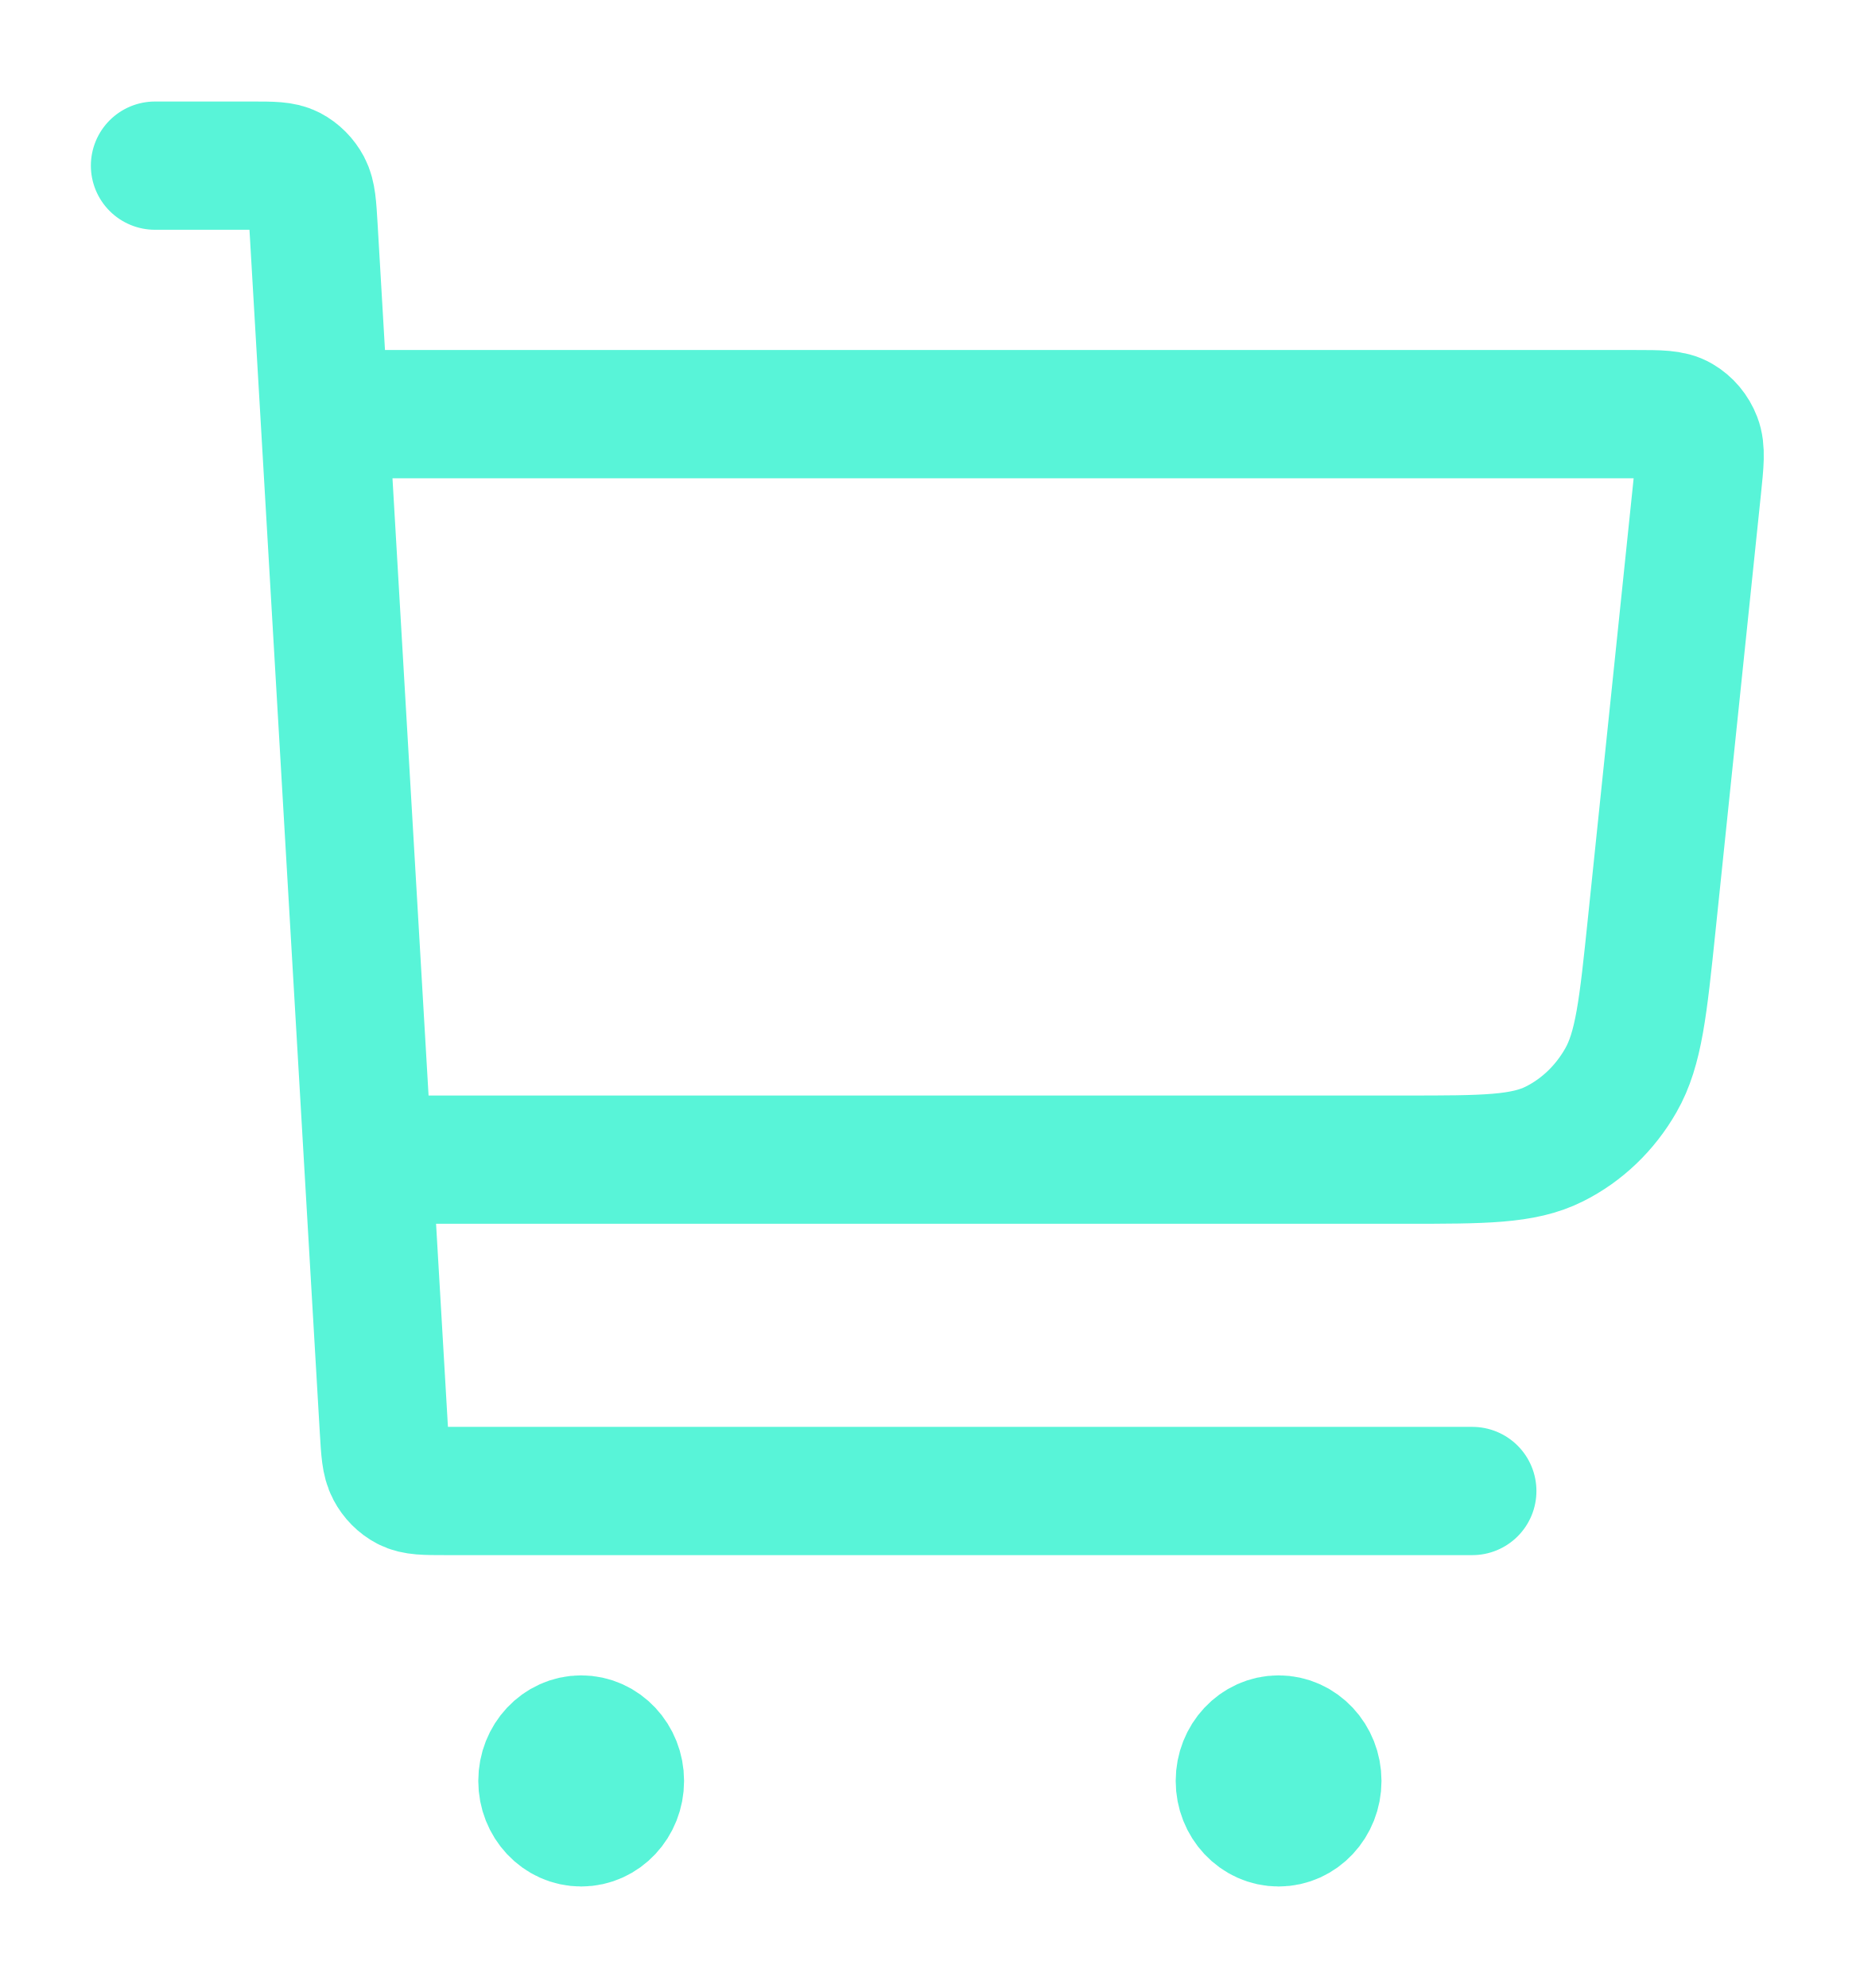
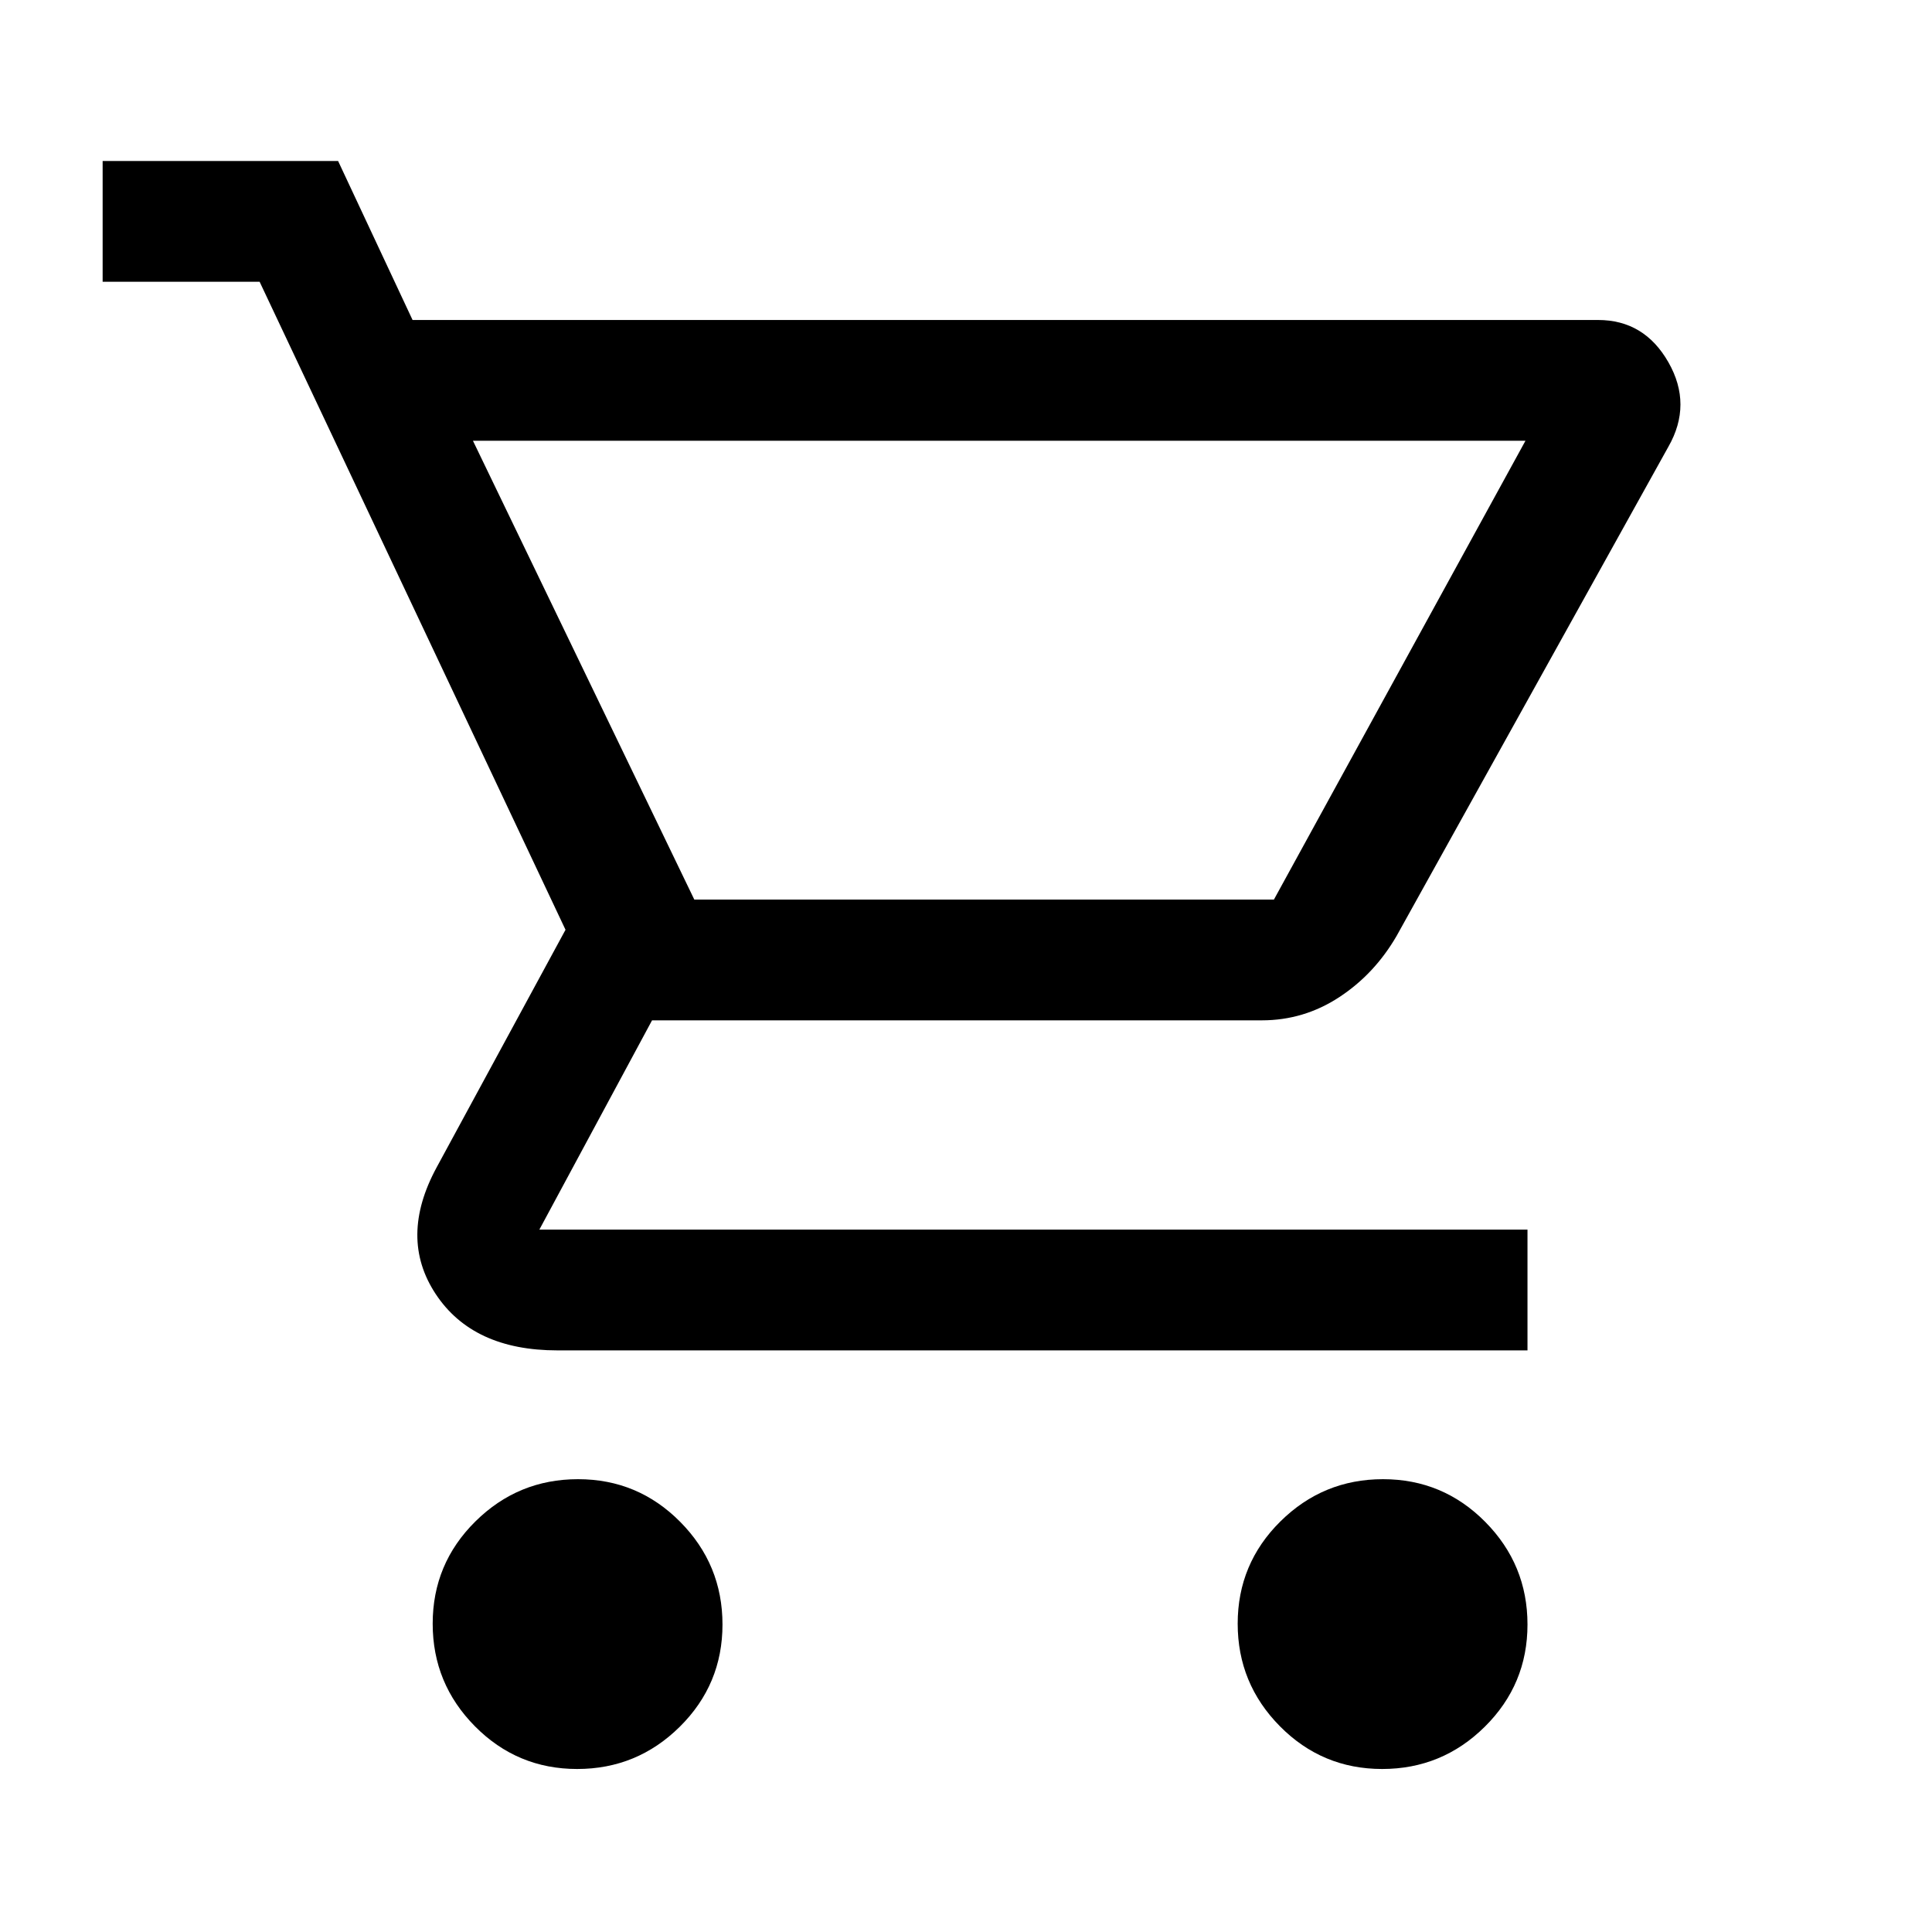
- <svg xmlns="http://www.w3.org/2000/svg" width="29" height="31" viewBox="0 0 29 31" fill="none">
-   <path d="M6.042 18.083H21.914C23.138 18.083 23.75 18.083 24.237 17.839C24.666 17.625 25.027 17.28 25.274 16.847C25.555 16.357 25.622 15.707 25.757 14.406L26.464 7.606C26.505 7.209 26.526 7.01 26.466 6.856C26.414 6.721 26.32 6.609 26.2 6.539C26.064 6.458 25.877 6.458 25.503 6.458H5.438M2.417 2.583H3.925C4.245 2.583 4.405 2.583 4.53 2.648C4.64 2.706 4.731 2.797 4.792 2.911C4.86 3.04 4.87 3.211 4.89 3.552L5.985 22.281C6.005 22.622 6.015 22.793 6.084 22.922C6.144 23.036 6.235 23.128 6.345 23.185C6.47 23.25 6.63 23.25 6.95 23.25H22.958M9.063 27.771H9.075M19.938 27.771H19.95M9.667 27.771C9.667 28.128 9.396 28.417 9.063 28.417C8.729 28.417 8.458 28.128 8.458 27.771C8.458 27.414 8.729 27.125 9.063 27.125C9.396 27.125 9.667 27.414 9.667 27.771ZM20.542 27.771C20.542 28.128 20.271 28.417 19.938 28.417C19.604 28.417 19.333 28.128 19.333 27.771C19.333 27.414 19.604 27.125 19.938 27.125C20.271 27.125 20.542 27.414 20.542 27.771Z" stroke="#58F4D8" stroke-width="2" stroke-linecap="round" stroke-linejoin="round" />
+ <svg xmlns="http://www.w3.org/2000/svg" height="48" viewBox="0 -960 960 960" width="48">
+   <path d="M286.788-81Q257-81 236-102.212q-21-21.213-21-51Q215-183 236.212-204q21.213-21 51-21Q317-225 338-203.788q21 21.213 21 51Q359-123 337.788-102q-21.213 21-51 21Zm400 0Q657-81 636-102.212q-21-21.213-21-51Q615-183 636.212-204q21.213-21 51-21Q717-225 738-203.788q21 21.213 21 51Q759-123 737.788-102q-21.213 21-51 21ZM235-741l110 228h288l125-228H235Zm-30-60h589.074q22.964 0 34.945 21Q841-759 829-738L694-495q-11 19-28.559 30.5Q647.881-453 627-453H324l-56 104h491v60H277q-42 0-60.5-28t.5-63l64-118-152-322H51v-60h117l37 79Zm140 288h288-288Z" />
</svg>
